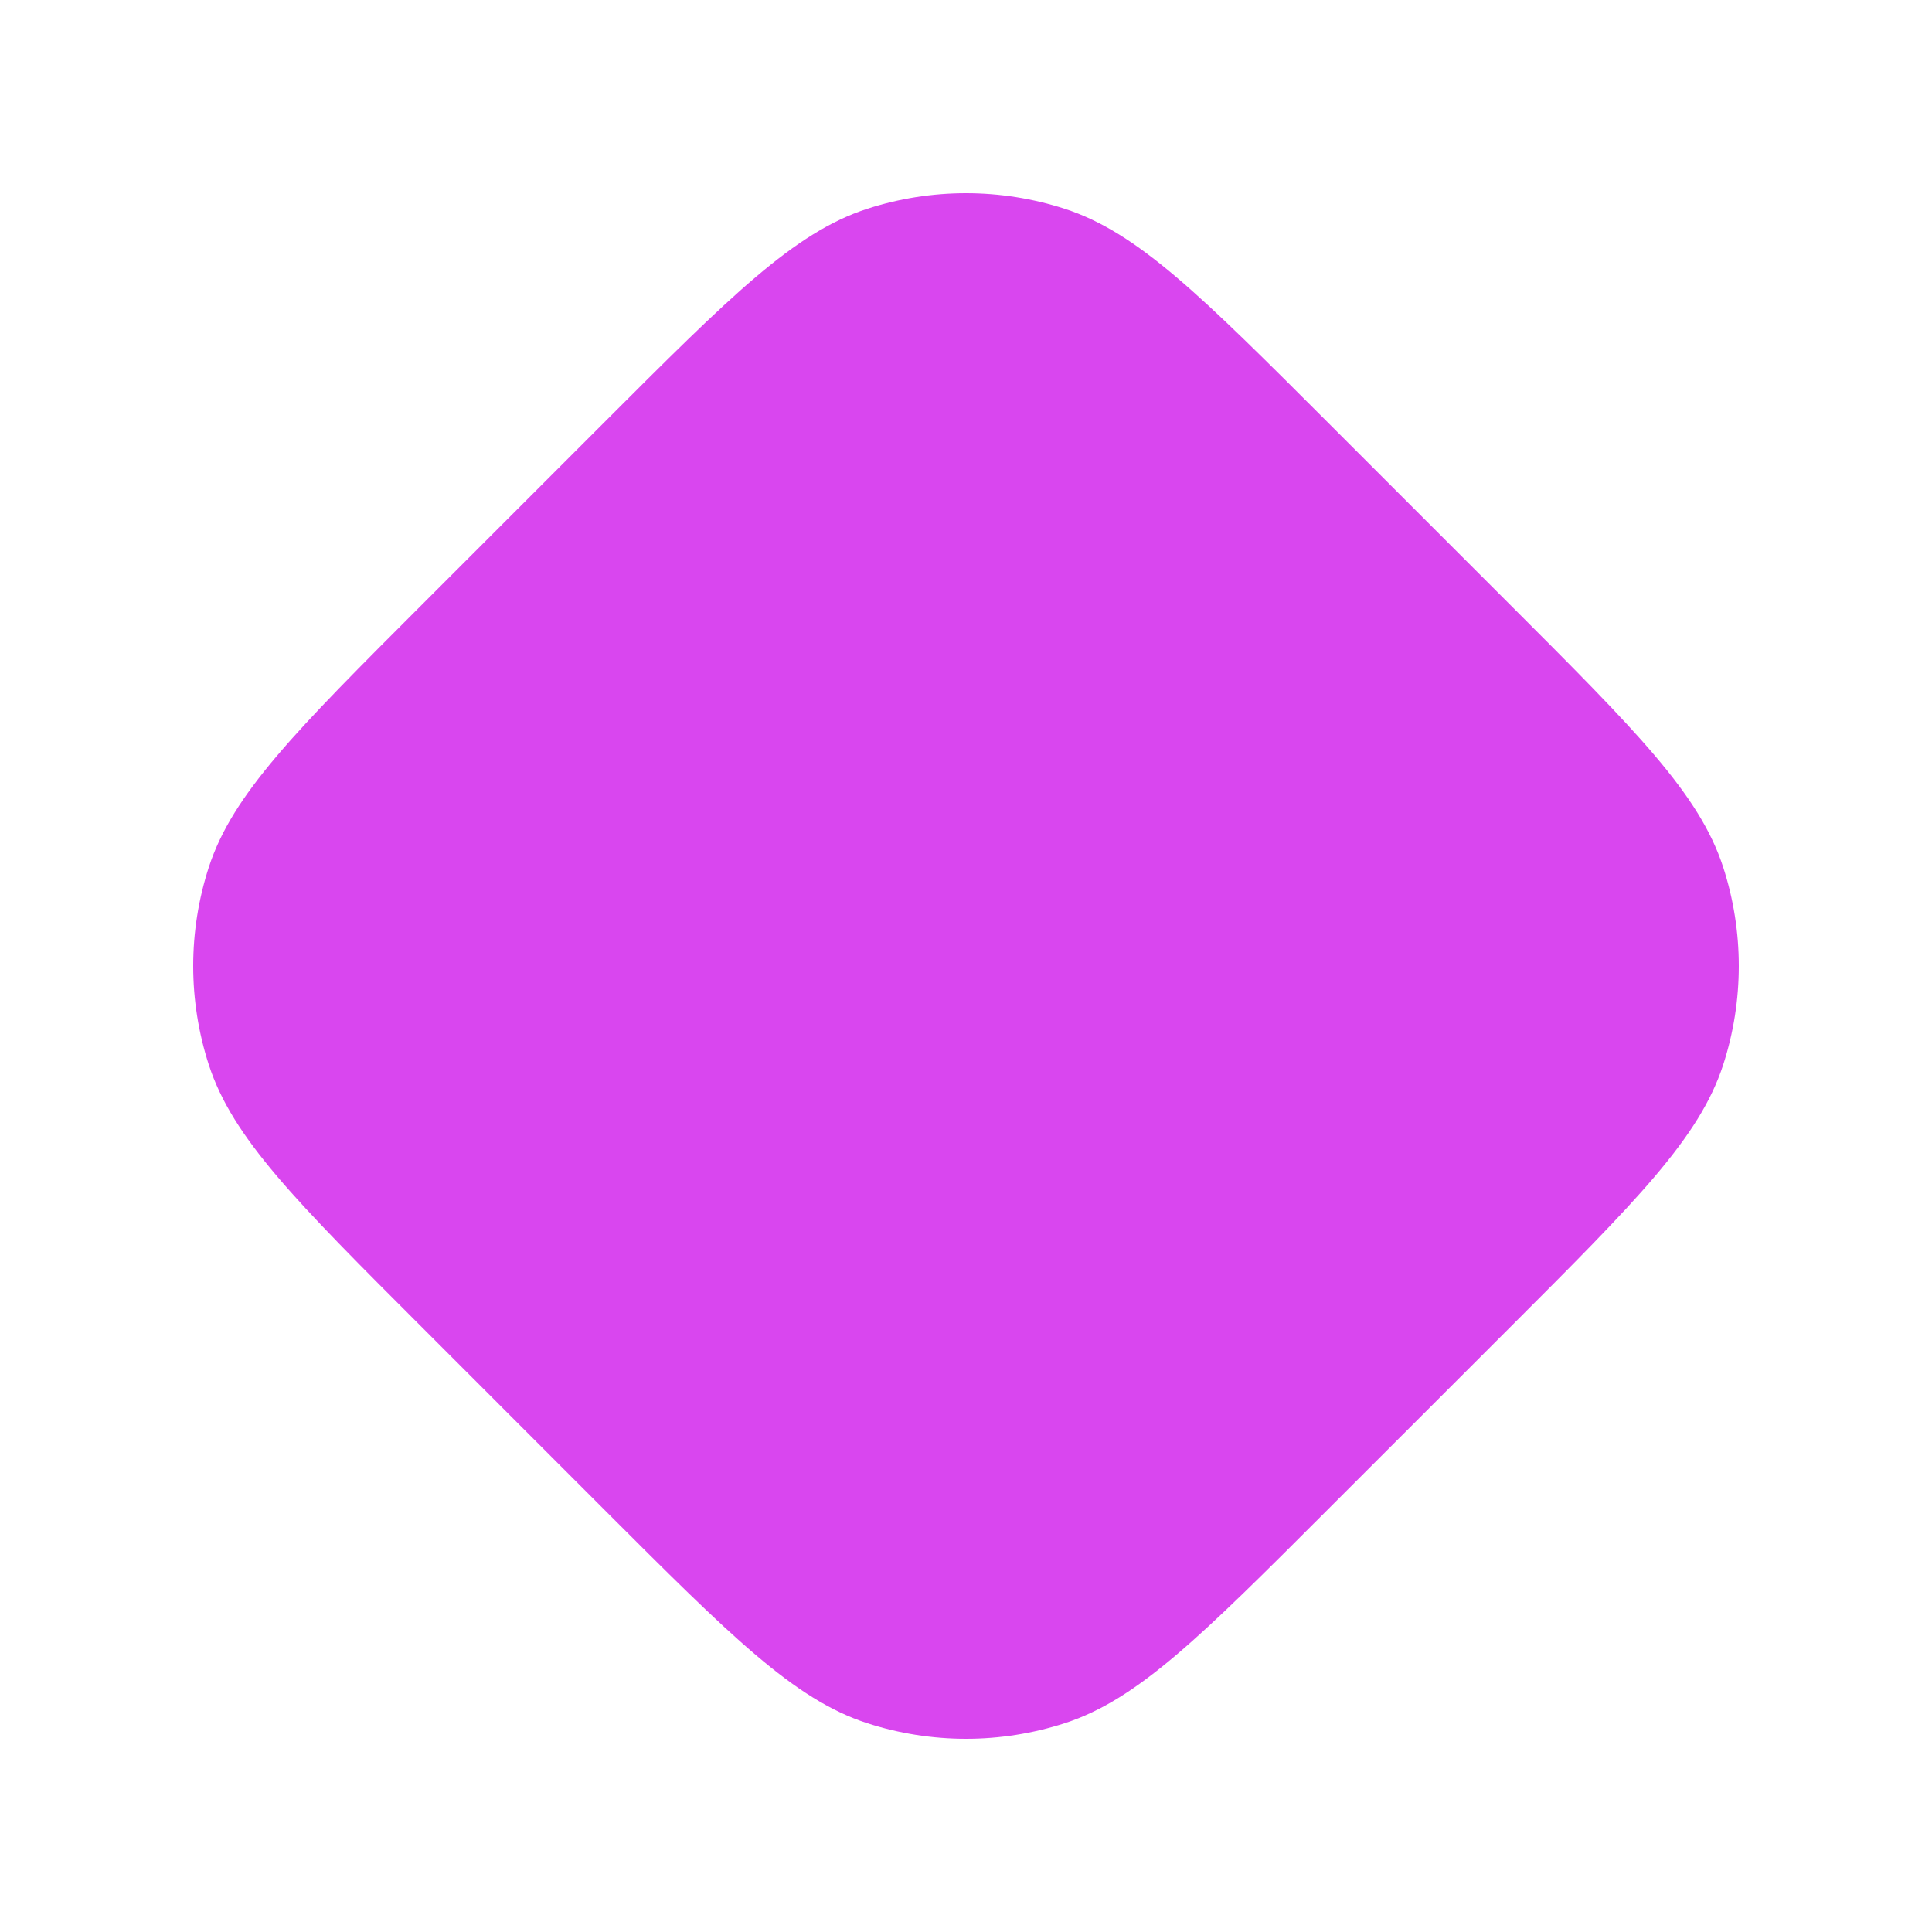
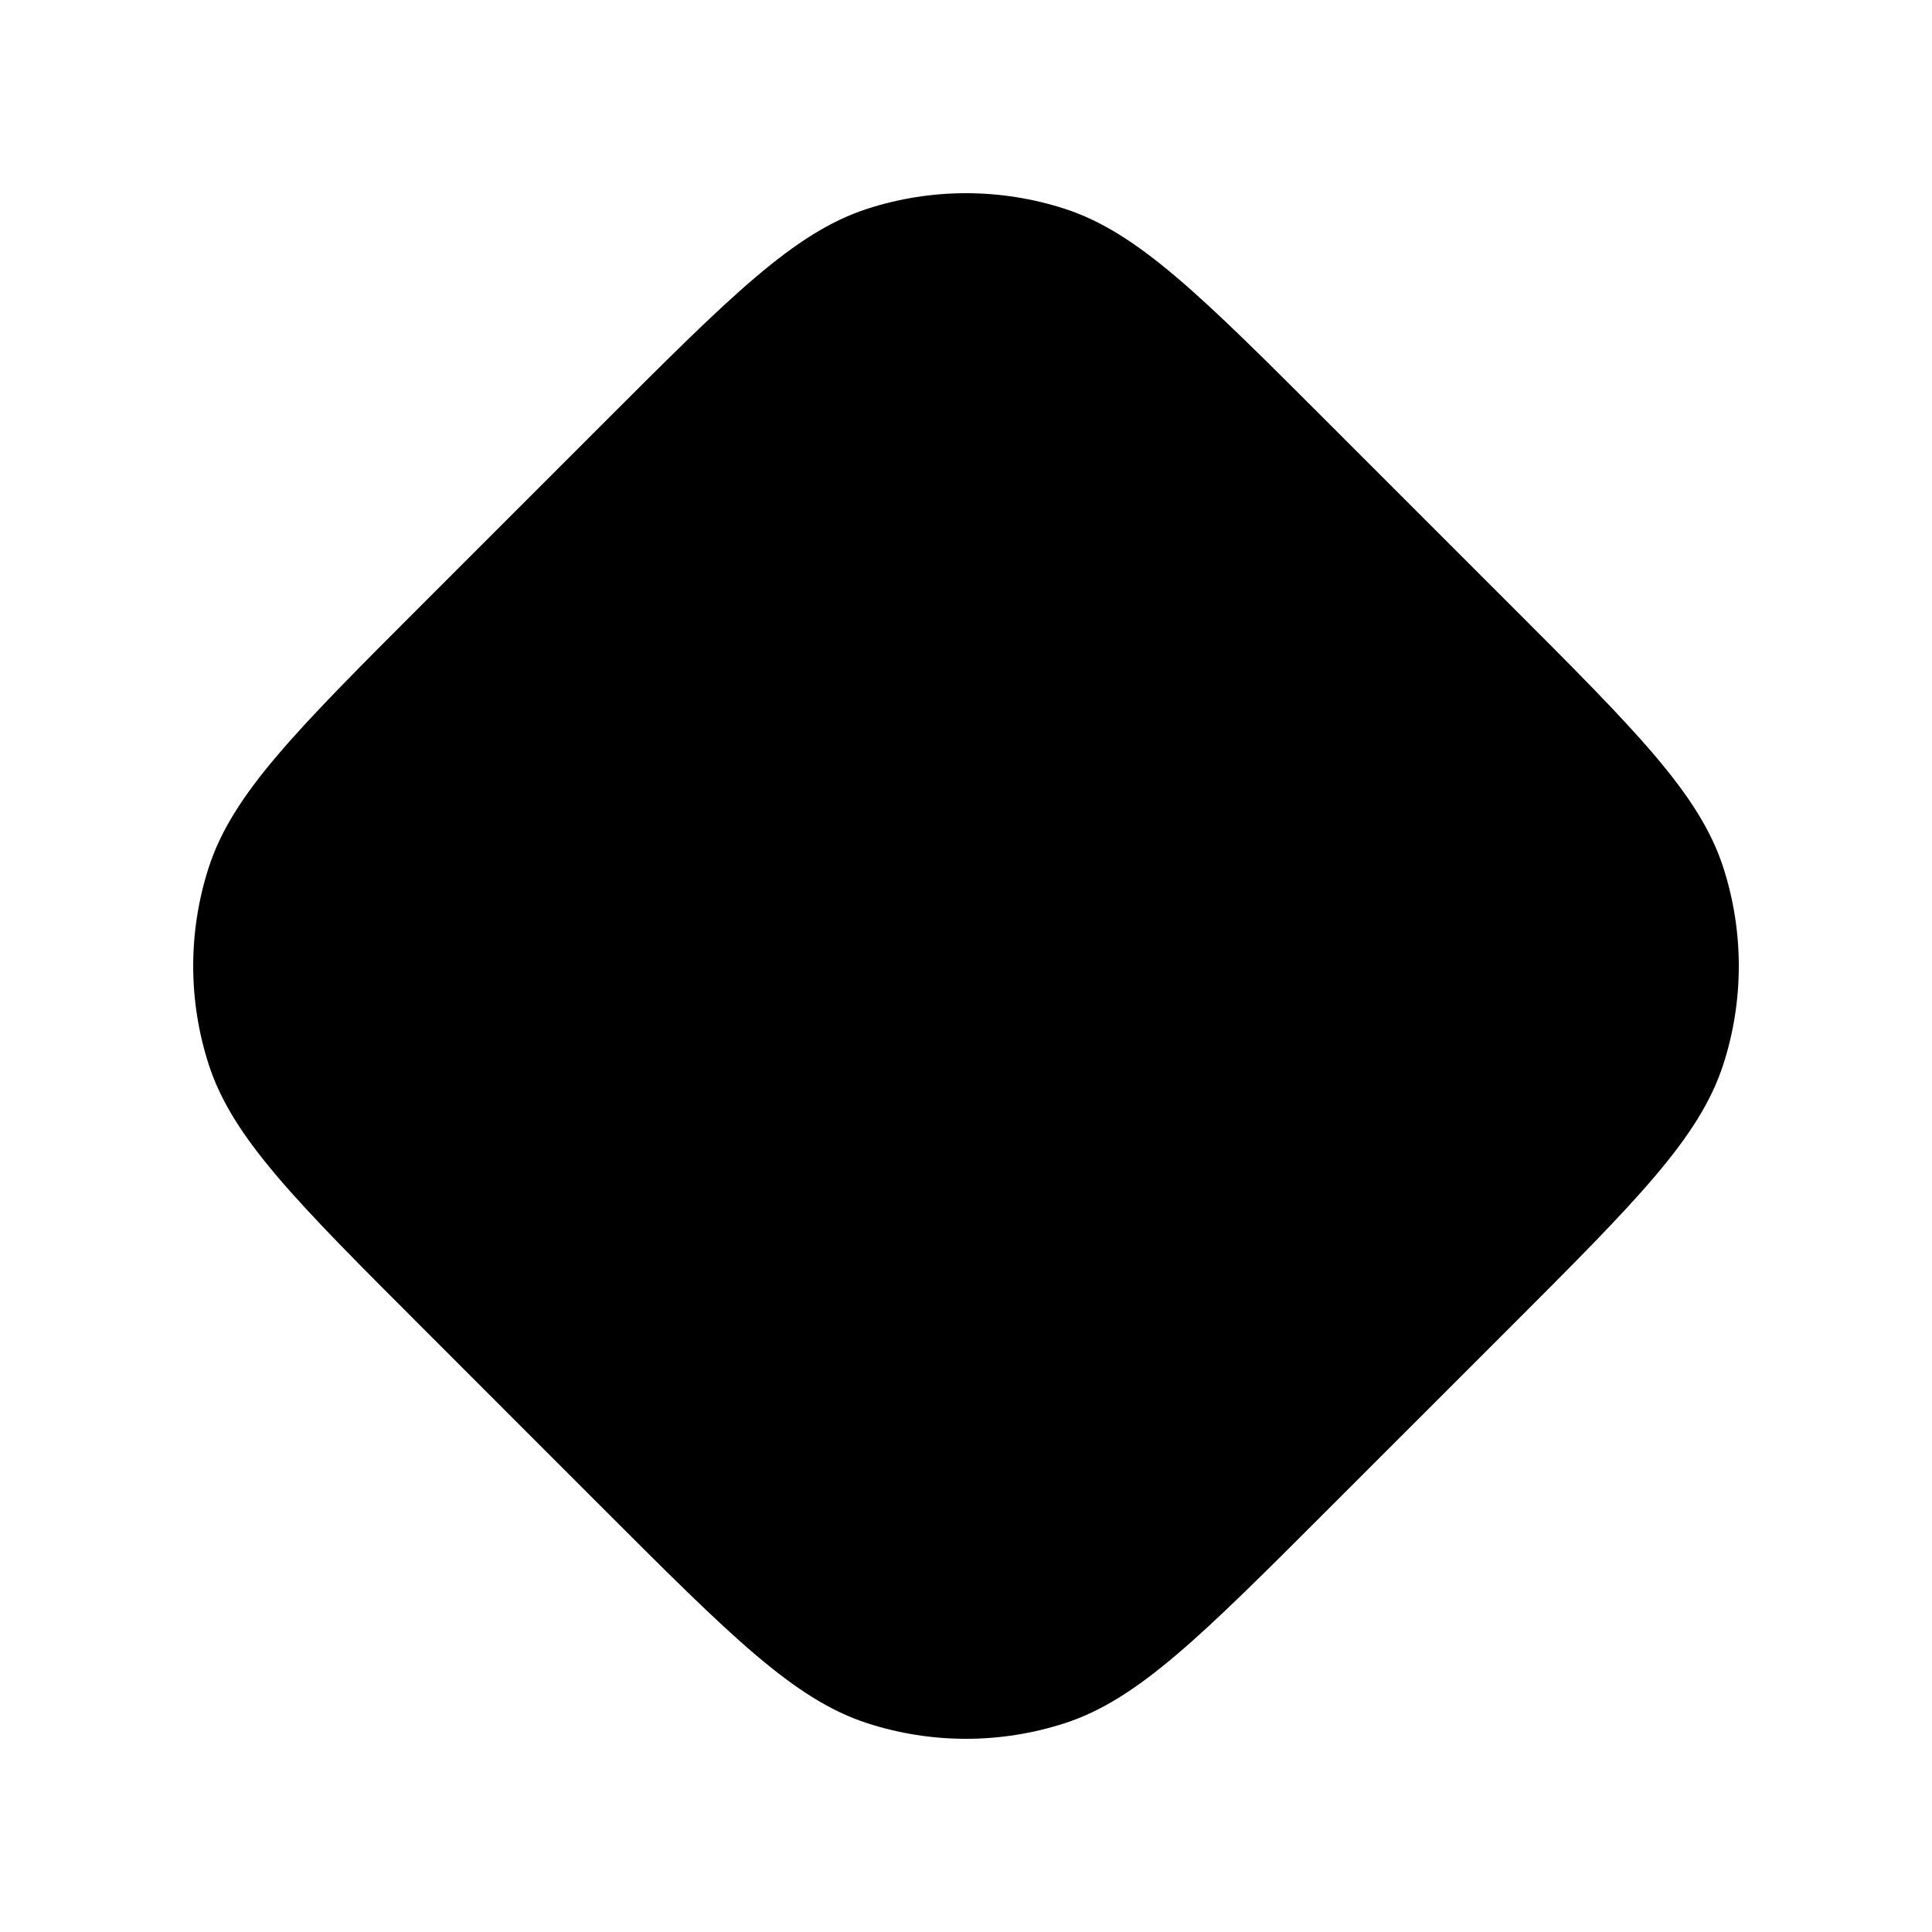
- <svg xmlns="http://www.w3.org/2000/svg" width="30" height="30" viewBox="0 0 30 30" fill="none">
-   <path d="M9.376 6.565C11.345 4.596 12.329 3.612 13.464 3.243C14.462 2.919 15.538 2.919 16.536 3.243C17.671 3.612 18.655 4.596 20.624 6.565L23.435 9.376C25.404 11.345 26.388 12.329 26.757 13.464C27.081 14.462 27.081 15.538 26.757 16.536C26.388 17.671 25.404 18.655 23.435 20.624L20.623 23.435C18.655 25.404 17.671 26.388 16.536 26.757C15.538 27.081 14.462 27.081 13.464 26.757C12.329 26.388 11.345 25.404 9.376 23.435L6.565 20.623C4.596 18.655 3.612 17.671 3.243 16.536C2.919 15.538 2.919 14.462 3.243 13.464C3.612 12.329 4.596 11.345 6.565 9.376L9.376 6.565Z" fill="#D946EF" />
+ <svg xmlns="http://www.w3.org/2000/svg" width="30" height="30" viewBox="0 0 30 30">
+   <path d="M9.376 6.565C11.345 4.596 12.329 3.612 13.464 3.243C14.462 2.919 15.538 2.919 16.536 3.243C17.671 3.612 18.655 4.596 20.624 6.565L23.435 9.376C25.404 11.345 26.388 12.329 26.757 13.464C27.081 14.462 27.081 15.538 26.757 16.536C26.388 17.671 25.404 18.655 23.435 20.624L20.623 23.435C18.655 25.404 17.671 26.388 16.536 26.757C15.538 27.081 14.462 27.081 13.464 26.757C12.329 26.388 11.345 25.404 9.376 23.435L6.565 20.623C4.596 18.655 3.612 17.671 3.243 16.536C2.919 15.538 2.919 14.462 3.243 13.464C3.612 12.329 4.596 11.345 6.565 9.376L9.376 6.565Z" />
</svg>
